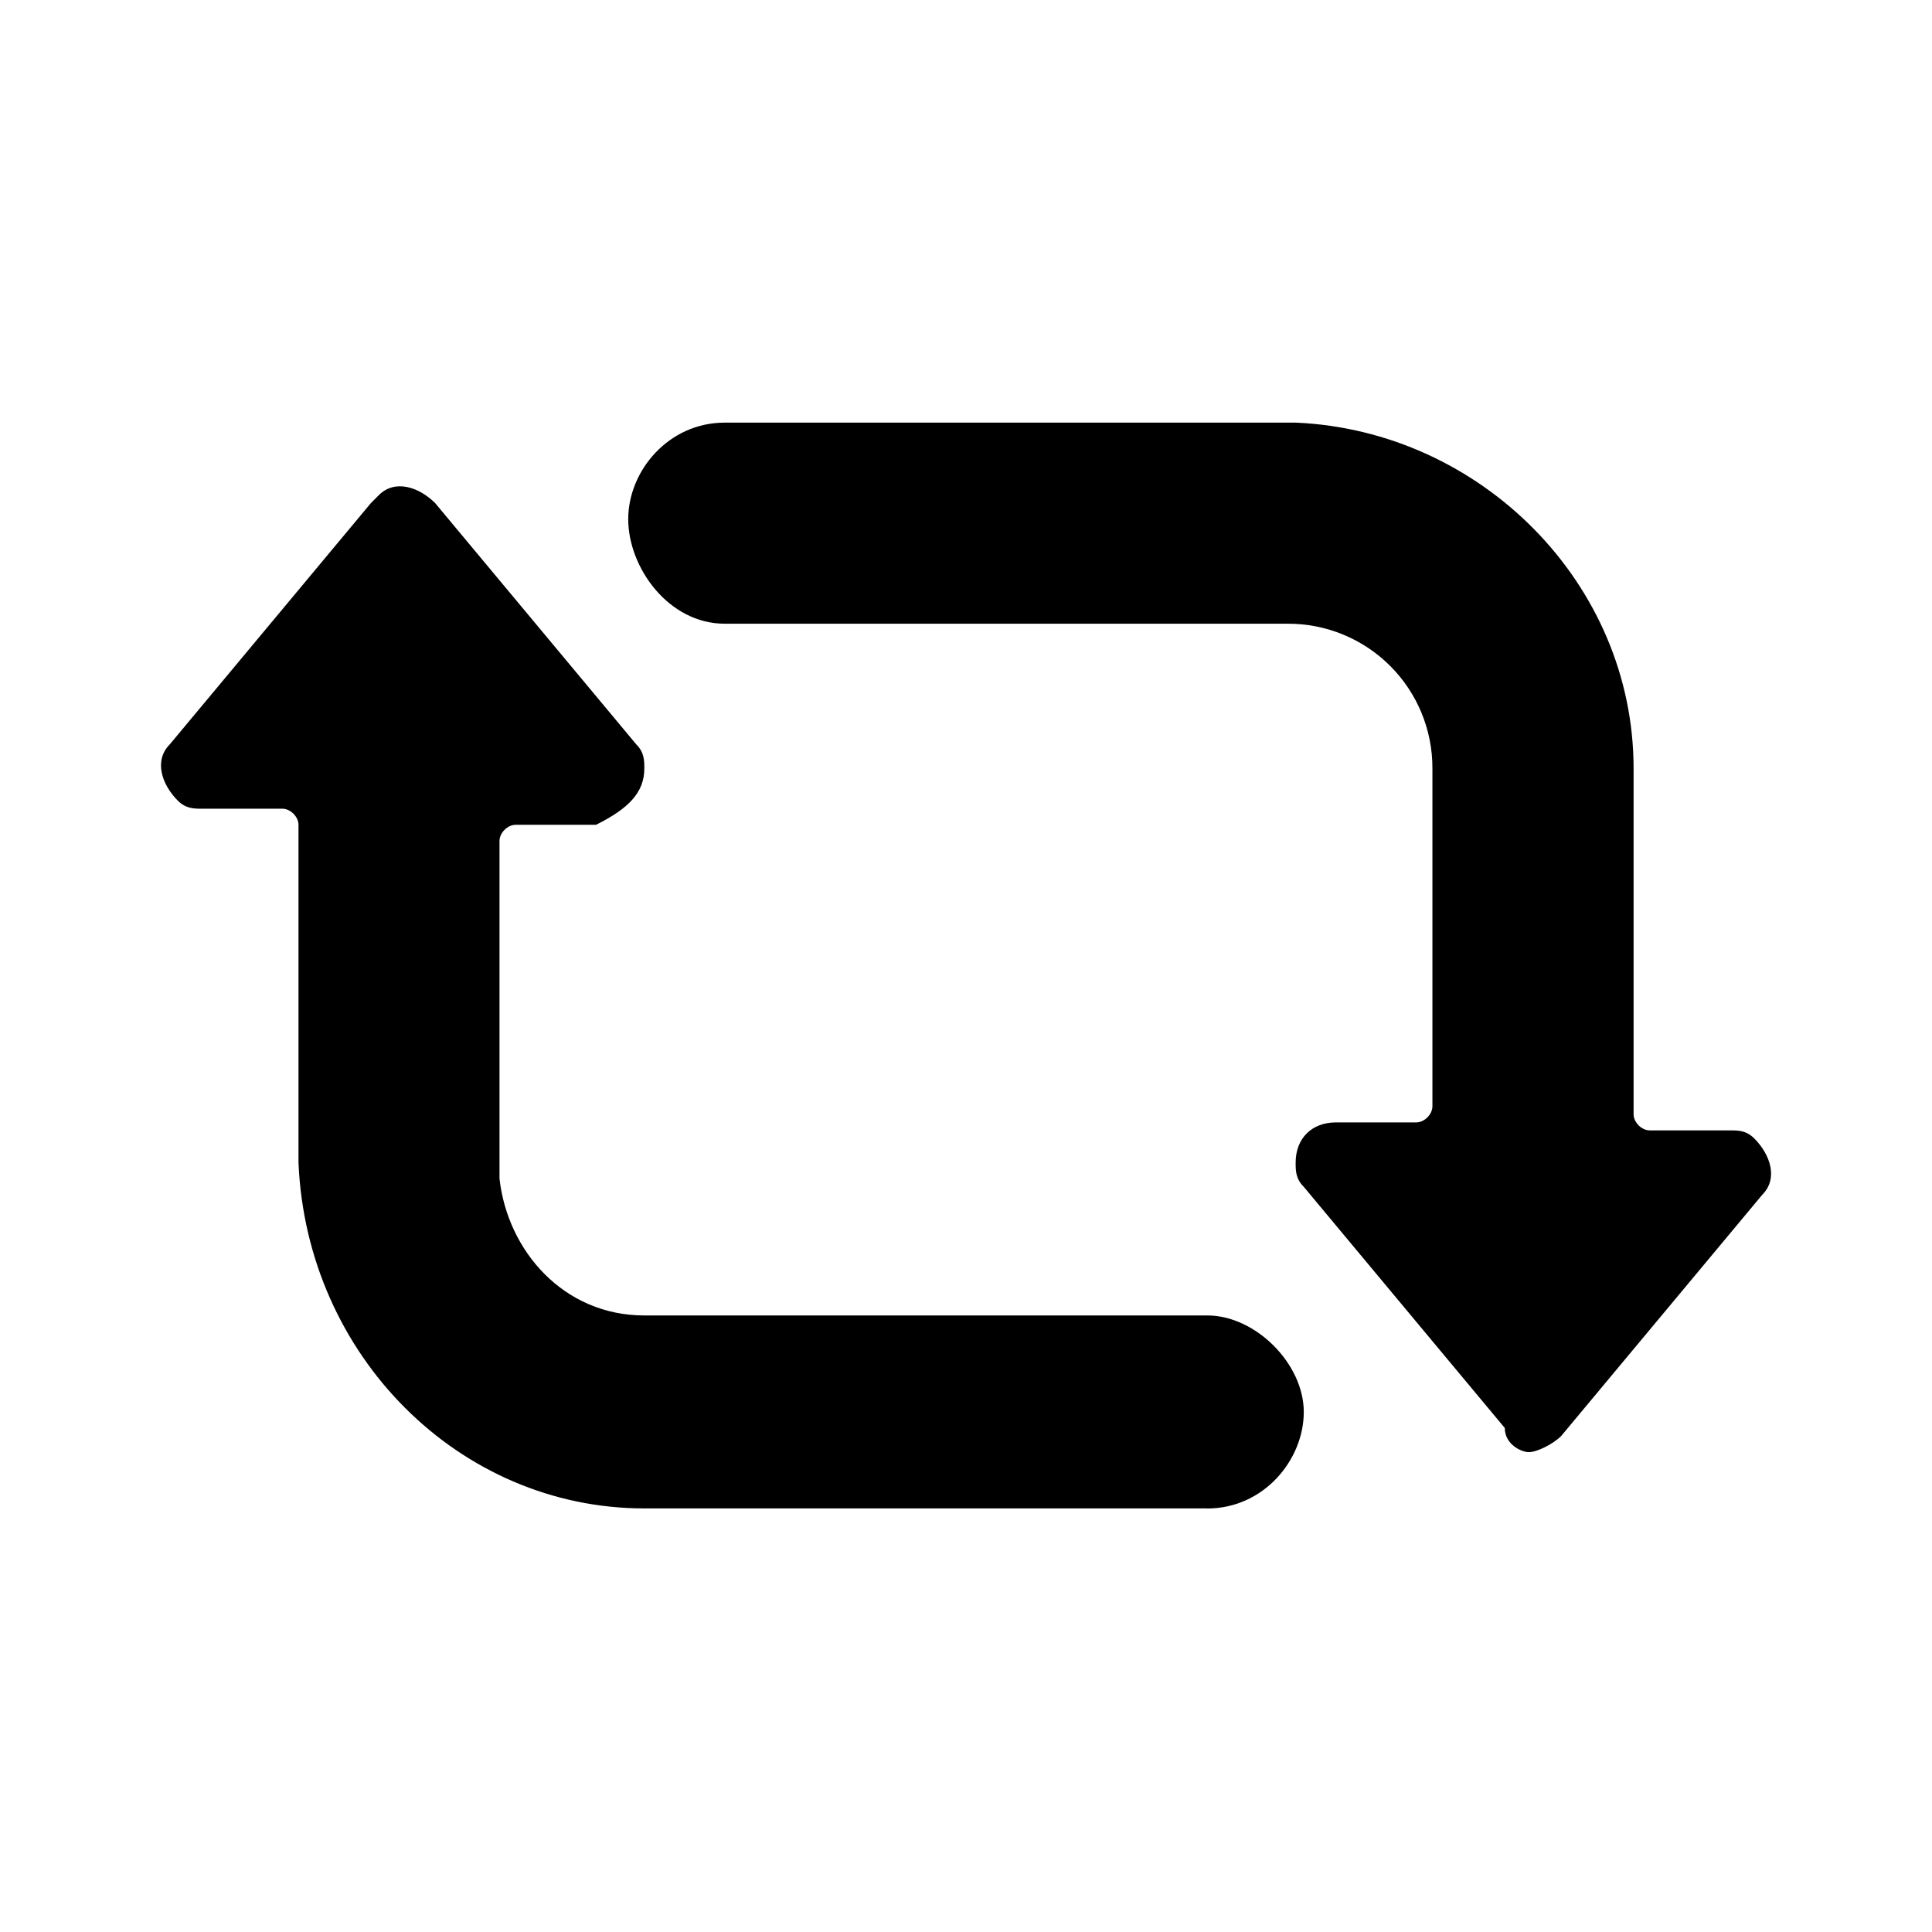
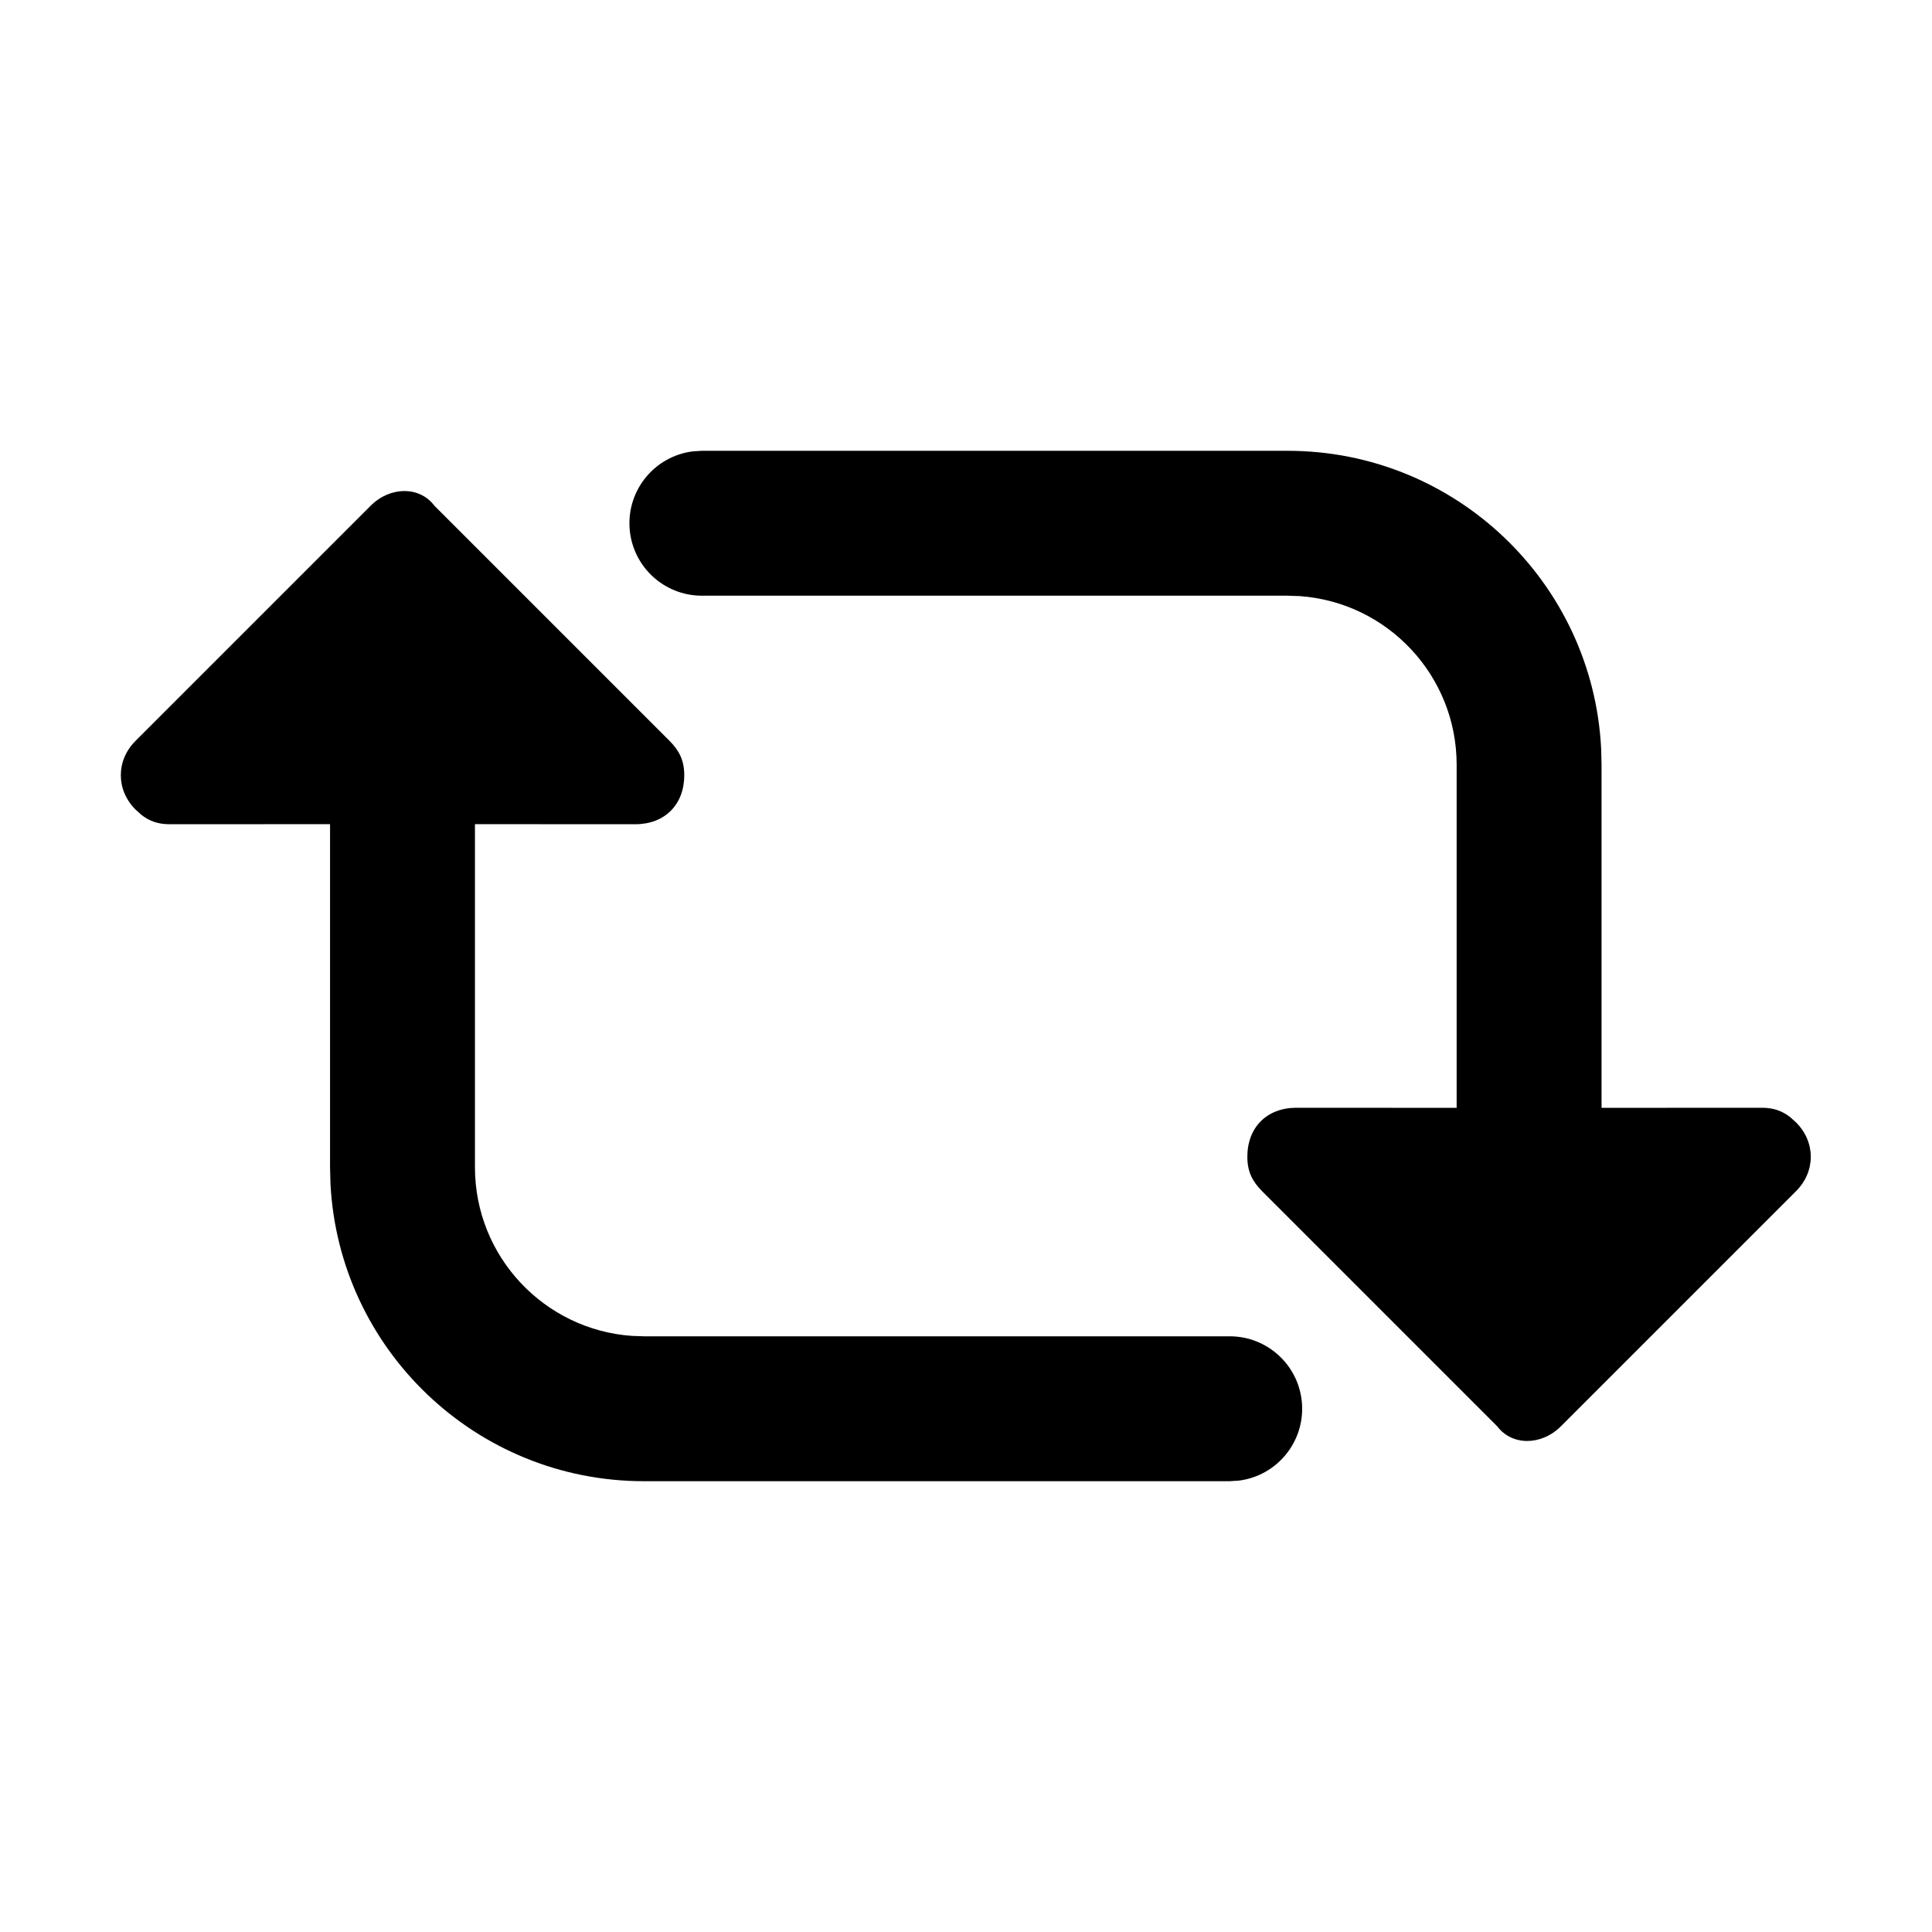
<svg xmlns="http://www.w3.org/2000/svg" width="24" height="24" viewBox="0 0 24 24">
-   <path d="M14.997 18.738H8.004c-2.298 0-4.196-1.898-4.296-4.296v-4.196c0-.1-.1-.2-.2-.2h-.999c-.1 0-.2 0-.3-.1-.2-.2-.3-.499-.1-.699l2.498-2.997.1-.1c.2-.2.499-.1.699.1l2.498 2.997c.1.1.1.2.1.3 0 .3-.2.5-.6.699h-.999c-.1 0-.2.1-.2.2v4.195c.1.9.799 1.7 1.798 1.7h6.994c.6 0 1.199.6 1.199 1.199 0 .598-.5 1.199-1.199 1.199zm4.396-.899c-.1.1-.3.2-.4.2-.1 0-.3-.1-.3-.3l-2.498-2.997c-.1-.1-.1-.2-.1-.3 0-.3.2-.499.5-.499h.999c.1 0 .2-.1.2-.2V9.546a1.791 1.791 0 0 0-1.798-1.798H9.003c-.699 0-1.199-.699-1.199-1.299 0-.599.5-1.199 1.199-1.199h7.094c2.298.1 4.196 1.998 4.196 4.296v4.296c0 .1.1.2.2.2h.999c.1 0 .2 0 .3.1.2.2.3.499.1.699l-2.498 2.997z" />
+   <path d="M5.396 6.282L8.318 9.204c.121.122.182.243.182.426 0 .366-.243.609-.609.609L5.9 10.238V14.5c0 1.109.86 2.018 1.95 2.095L8 16.6h7.275a.9.9 0 0 1 .113 1.793l-.113.007H8c-2.087 0-3.791-1.639-3.895-3.699L4.1 14.5v-4.262l-1.991.001c-.146 0-.253-.039-.353-.117l-.073-.066c-.243-.243-.243-.609 0-.852l2.922-2.922c.243-.243.609-.243.791 0zM15.995 5.6c2.087 0 3.791 1.639 3.895 3.699l.005.201v4.262l1.991-.001c.146 0 .253.039.353.117l.073.066c.243.243.243.609 0 .852l-2.922 2.922c-.243.243-.609.243-.791 0l-2.922-2.922c-.121-.122-.182-.243-.182-.426 0-.366.243-.609.609-.609l1.991.001V9.5c0-1.109-.86-2.018-1.95-2.095l-.15-.005H8.72a.9.9 0 0 1-.113-1.793L8.72 5.6h7.275z" />
</svg>
